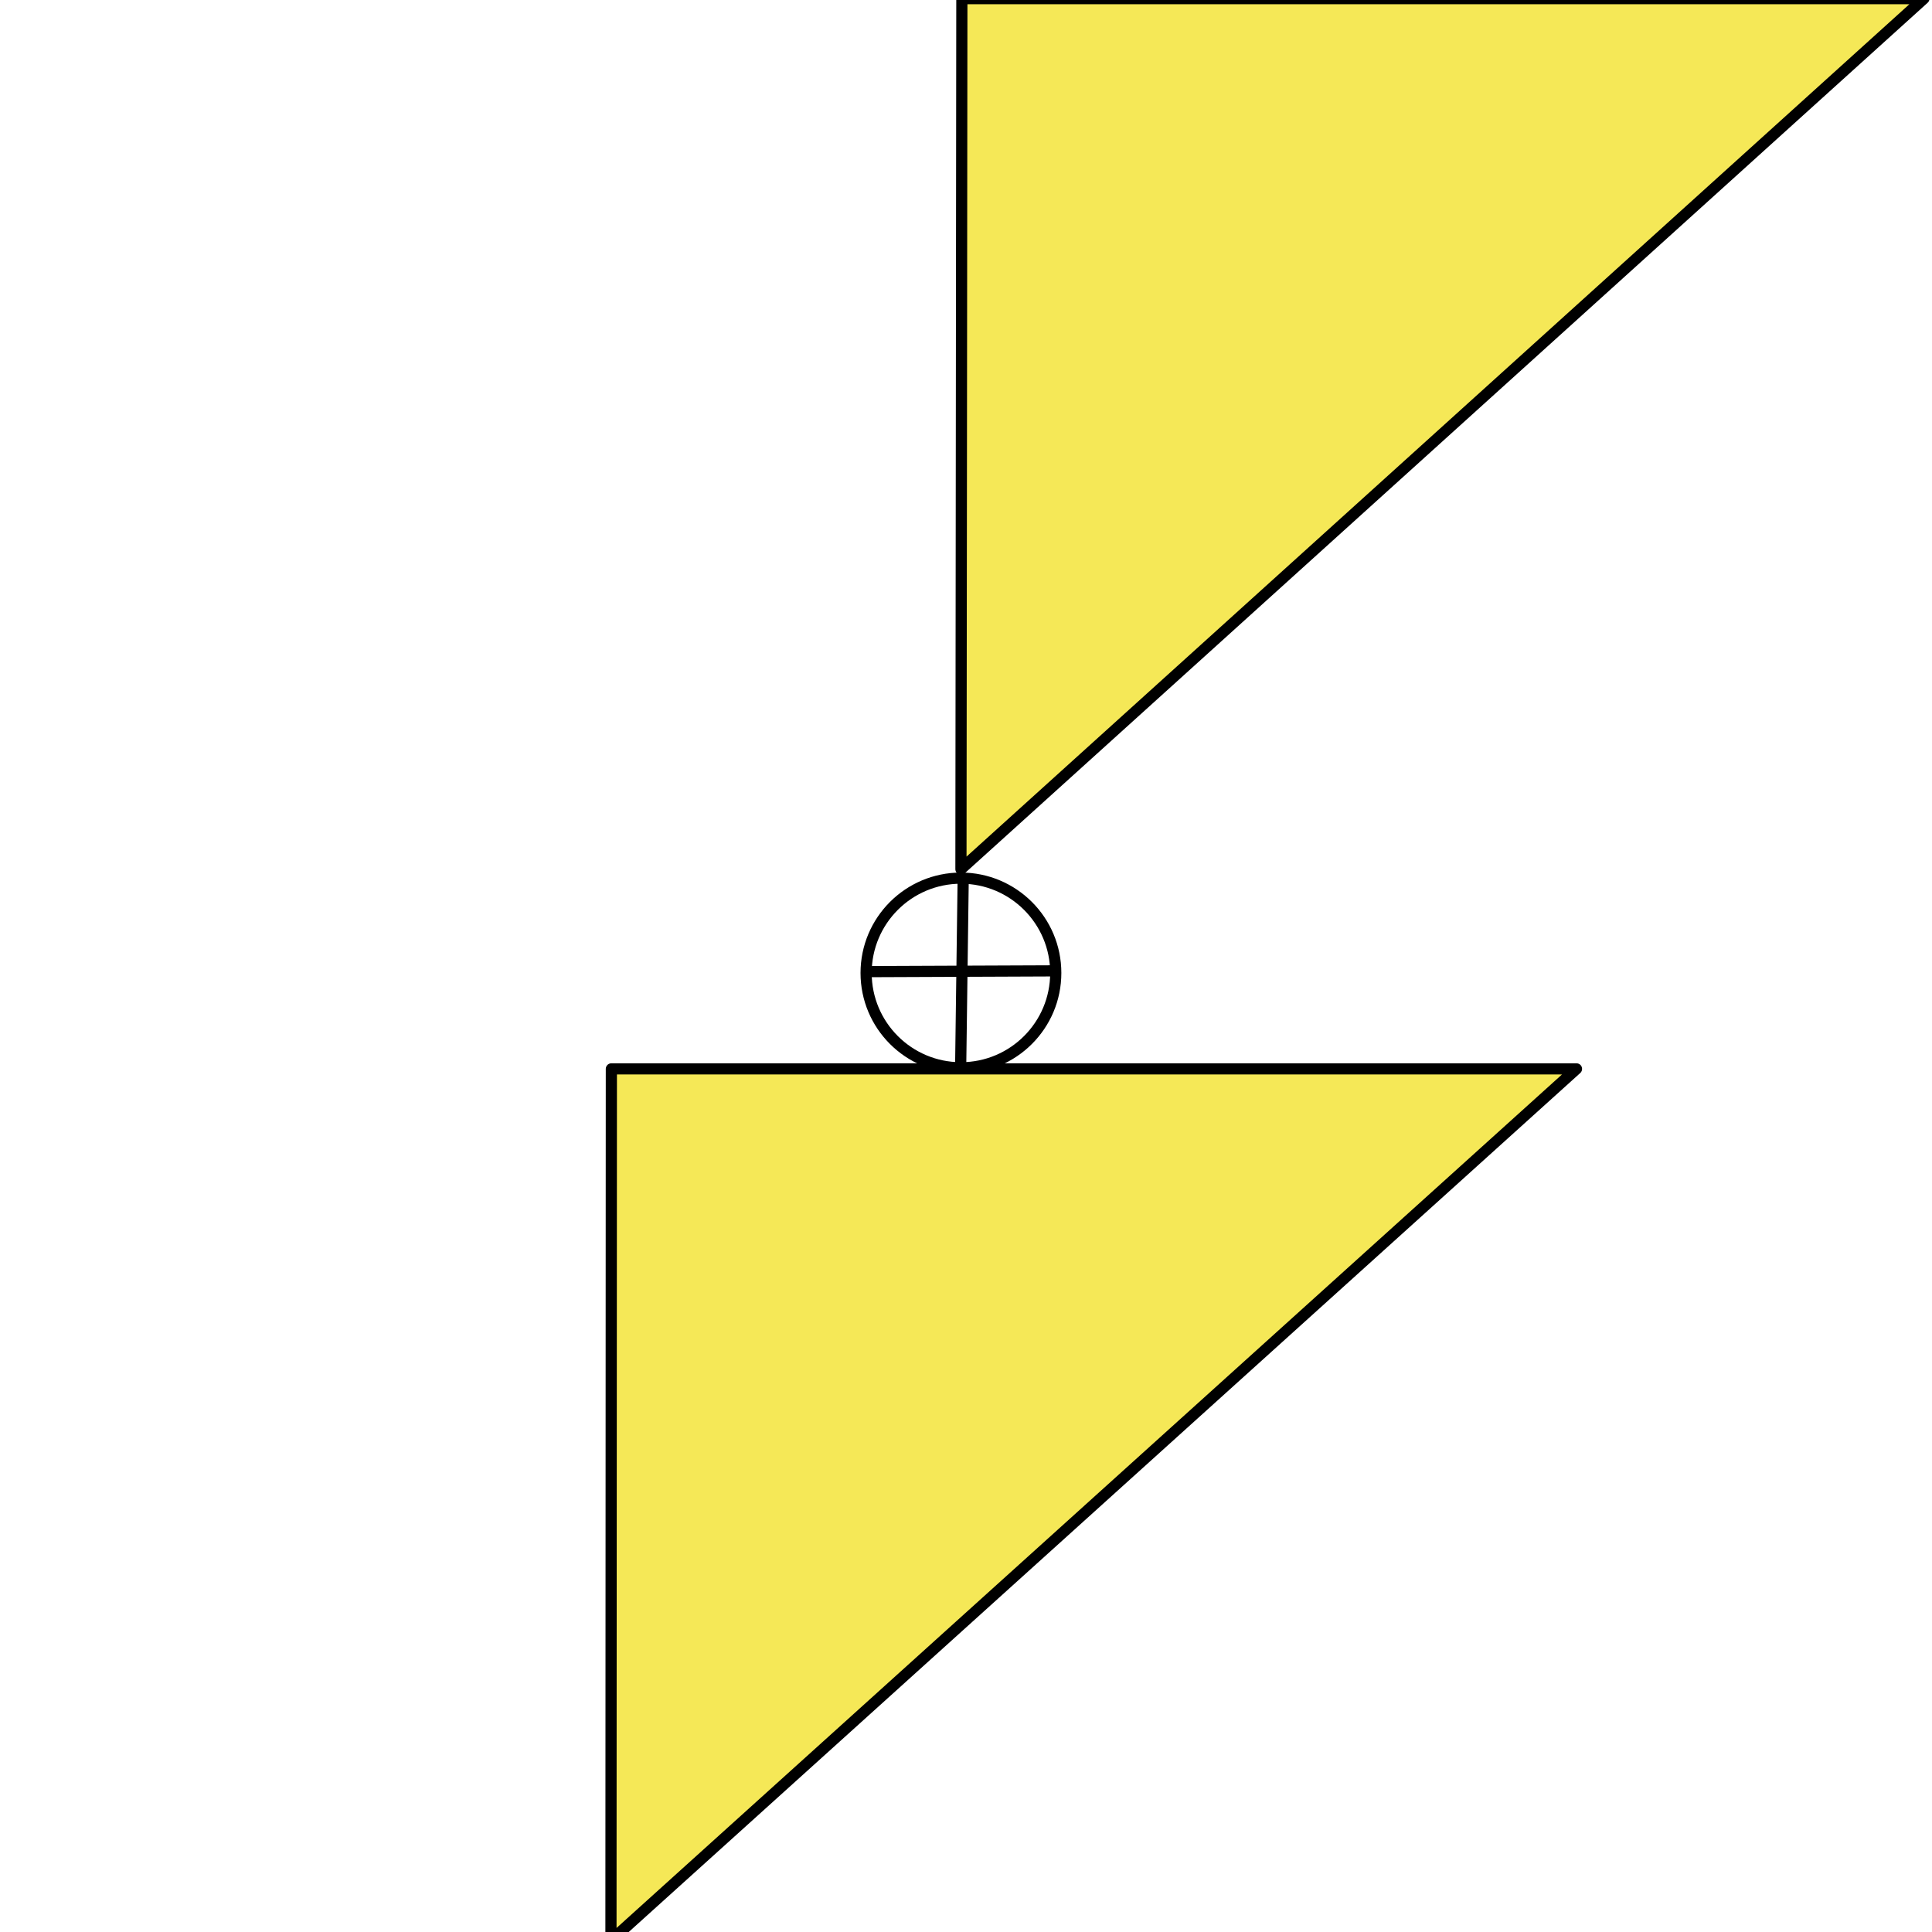
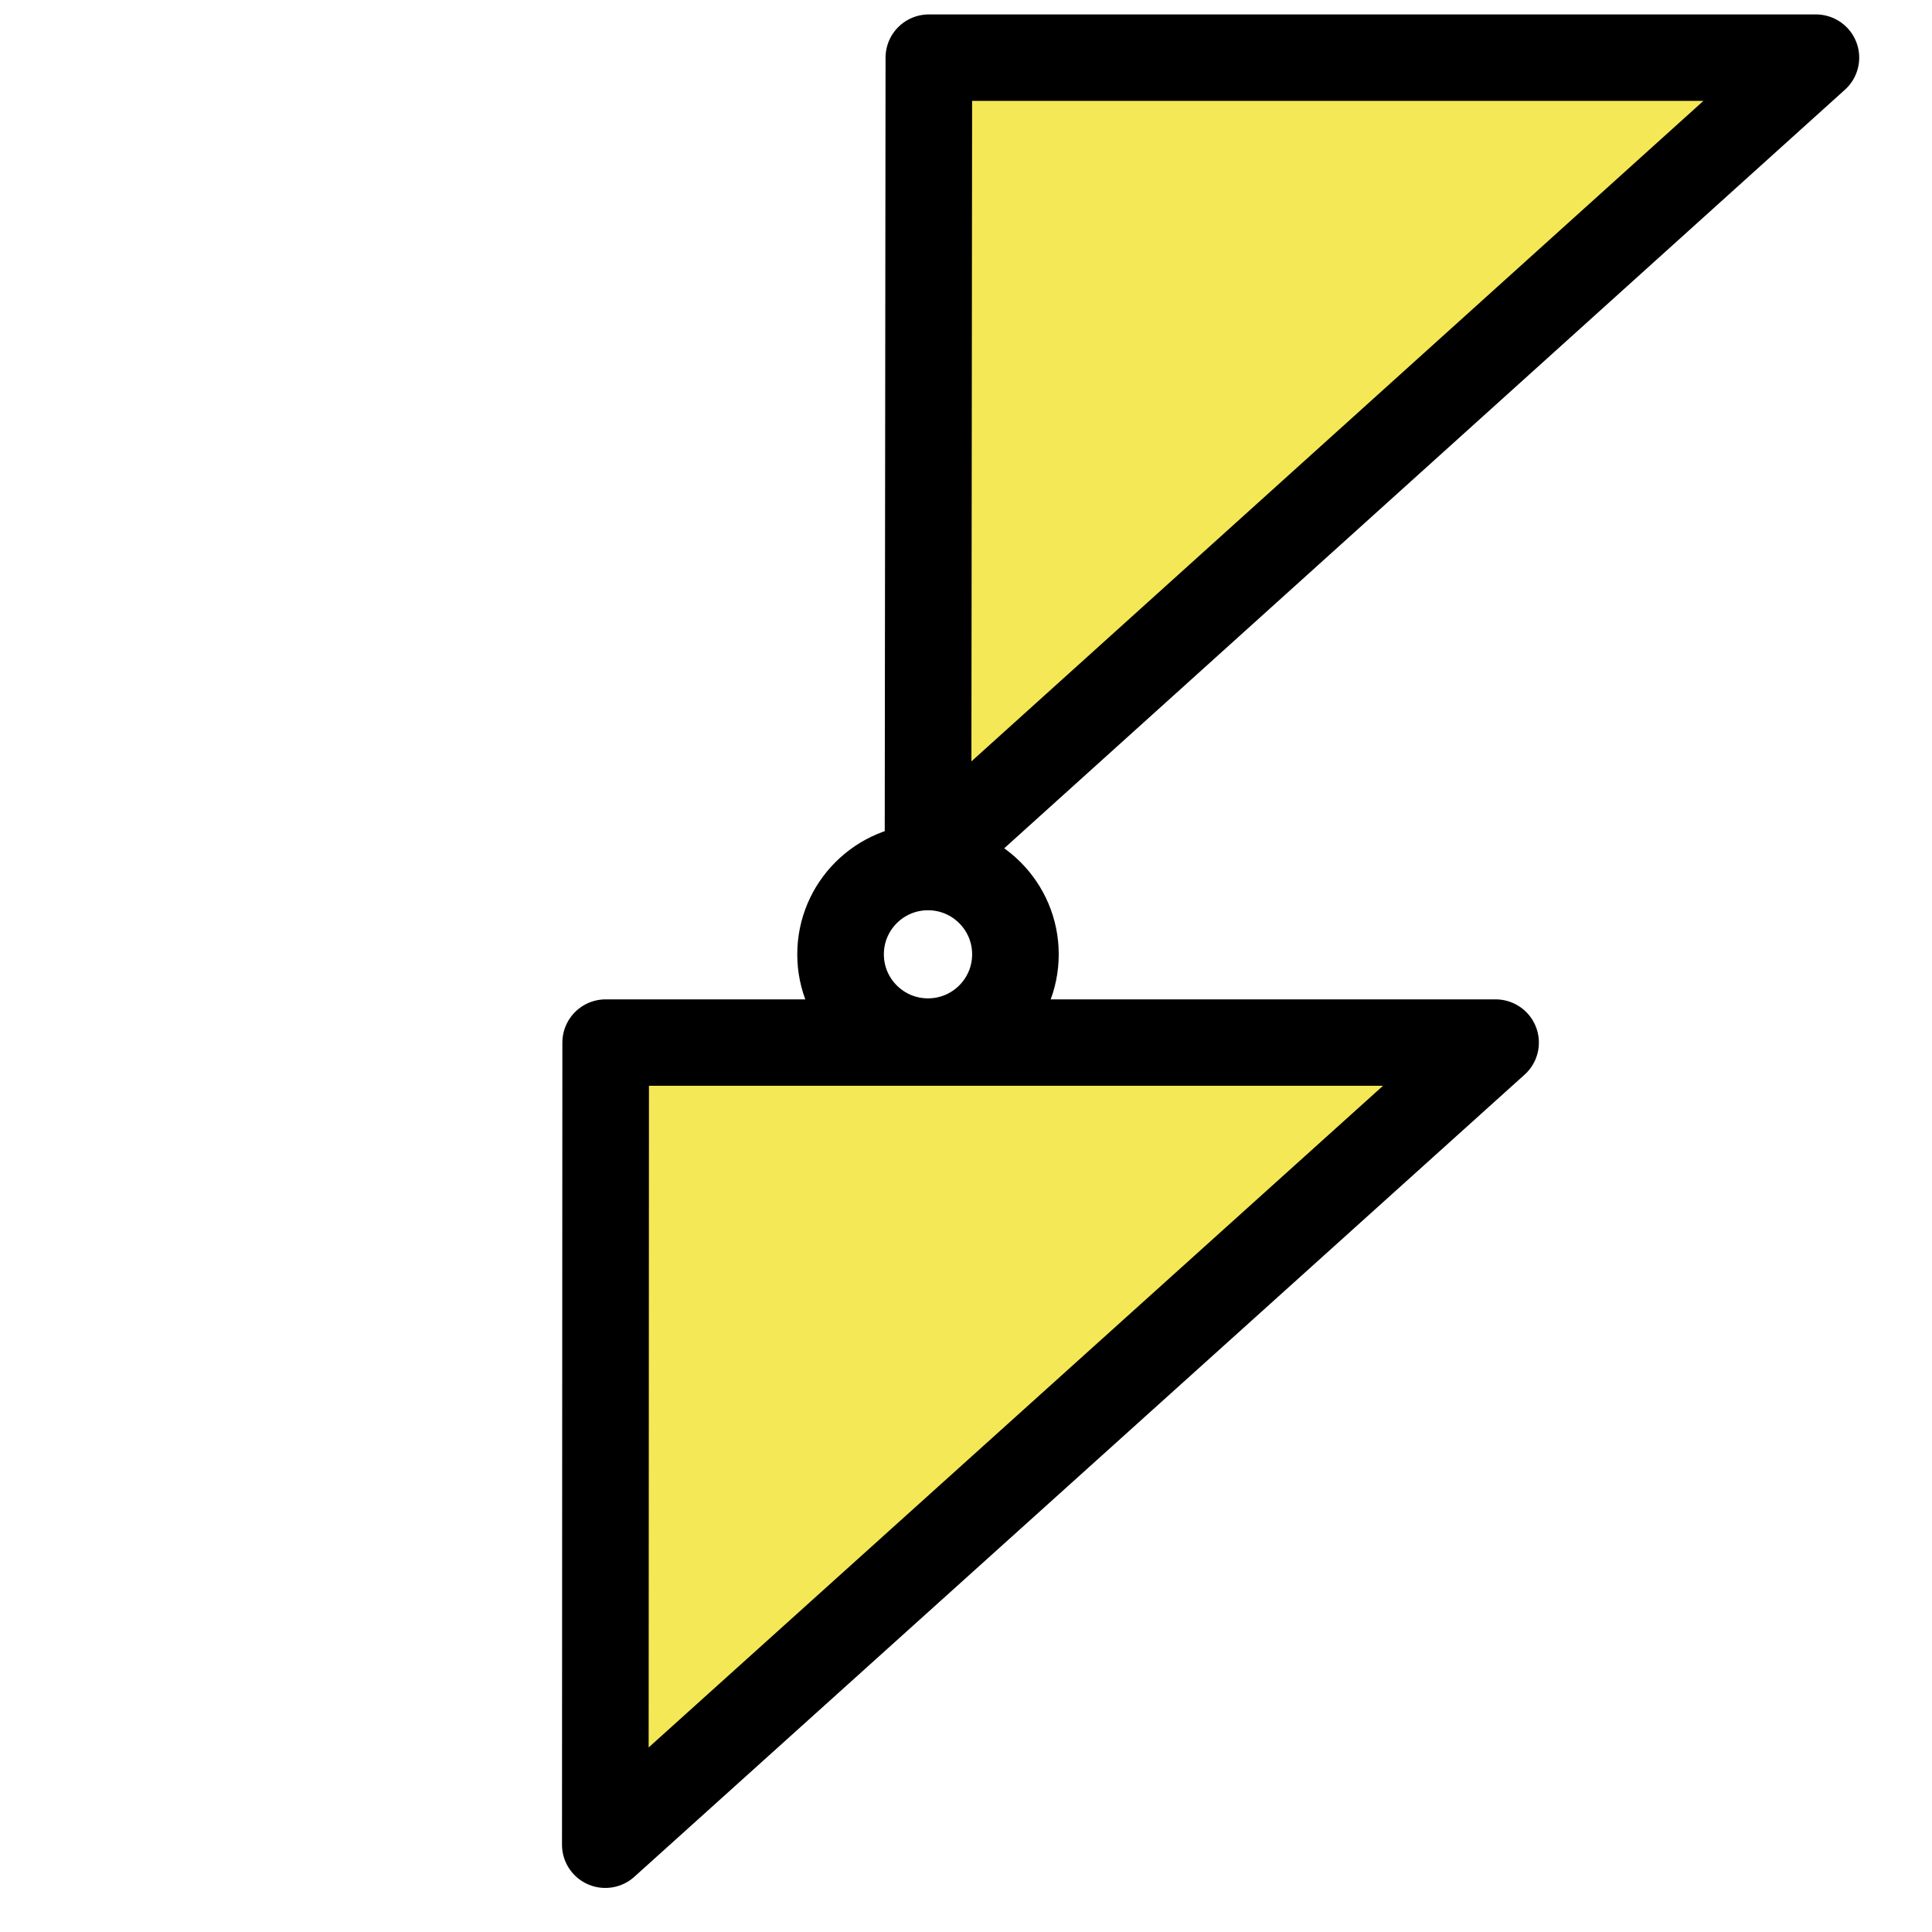
- <svg xmlns="http://www.w3.org/2000/svg" width="100%" height="100%" viewBox="0 0 173 173" version="1.1" xml:space="preserve" style="fill-rule:evenodd;clip-rule:evenodd;stroke-linecap:round;stroke-linejoin:round;stroke-miterlimit:1.5;">
-   <g transform="matrix(-1,0,0,-1,141.166,270.327)">
-     <path d="M0,174.614L86.458,96.564L86.422,174.614L0,174.614Z" style="fill:rgb(245,232,87);stroke:black;stroke-width:1px;" />
+ <svg xmlns="http://www.w3.org/2000/svg" width="100%" height="100%" viewBox="0 0 19 19" version="1.1" xml:space="preserve" style="fill-rule:evenodd;clip-rule:evenodd;stroke-linecap:round;stroke-linejoin:round;stroke-miterlimit:1.5;">
+   <g transform="matrix(-0.101267,0,0,-0.101071,14.7081,27.9015)">
+     <path d="M0,174.614L86.458,96.564L86.422,174.614L0,174.614Z" style="fill:rgb(245,232,87);stroke:black;stroke-width:8.41px;" />
  </g>
-   <g transform="matrix(-1,0,0,-1,204.05,77.8302)">
-     <path d="M31.776,77.953L118.003,0L117.921,77.953L31.776,77.953Z" style="fill:rgb(245,232,87);stroke:black;stroke-width:1px;" />
+   <g transform="matrix(-0.101267,0,0,-0.101071,21.0762,8.44566)">
+     <path d="M31.776,77.953L118.003,0L117.921,77.953L31.776,77.953Z" style="fill:rgb(245,232,87);stroke:black;stroke-width:8.41px;" />
  </g>
-   <g transform="matrix(1,0,0,1,26.9158,-0.210097)">
-     <circle cx="59.131" cy="87.334" r="8.491" style="fill:none;stroke:black;stroke-width:1px;" />
-   </g>
-   <g transform="matrix(1,0,0,1,26.9158,-0.210097)">
-     <path d="M59.33,79.082L59.111,95.415" style="fill:none;stroke:black;stroke-width:1px;" />
-   </g>
-   <g transform="matrix(1,0,0,1,26.9158,-0.210097)">
-     <path d="M51.218,87.212L67.179,87.147" style="fill:none;stroke:black;stroke-width:1px;" />
+   <g transform="matrix(0.101267,0,0,0.101071,3.13825,0.558081)">
+     <circle cx="59.131" cy="87.334" r="8.491" style="fill:none;stroke:black;stroke-width:8.41px;" />
  </g>
</svg>
